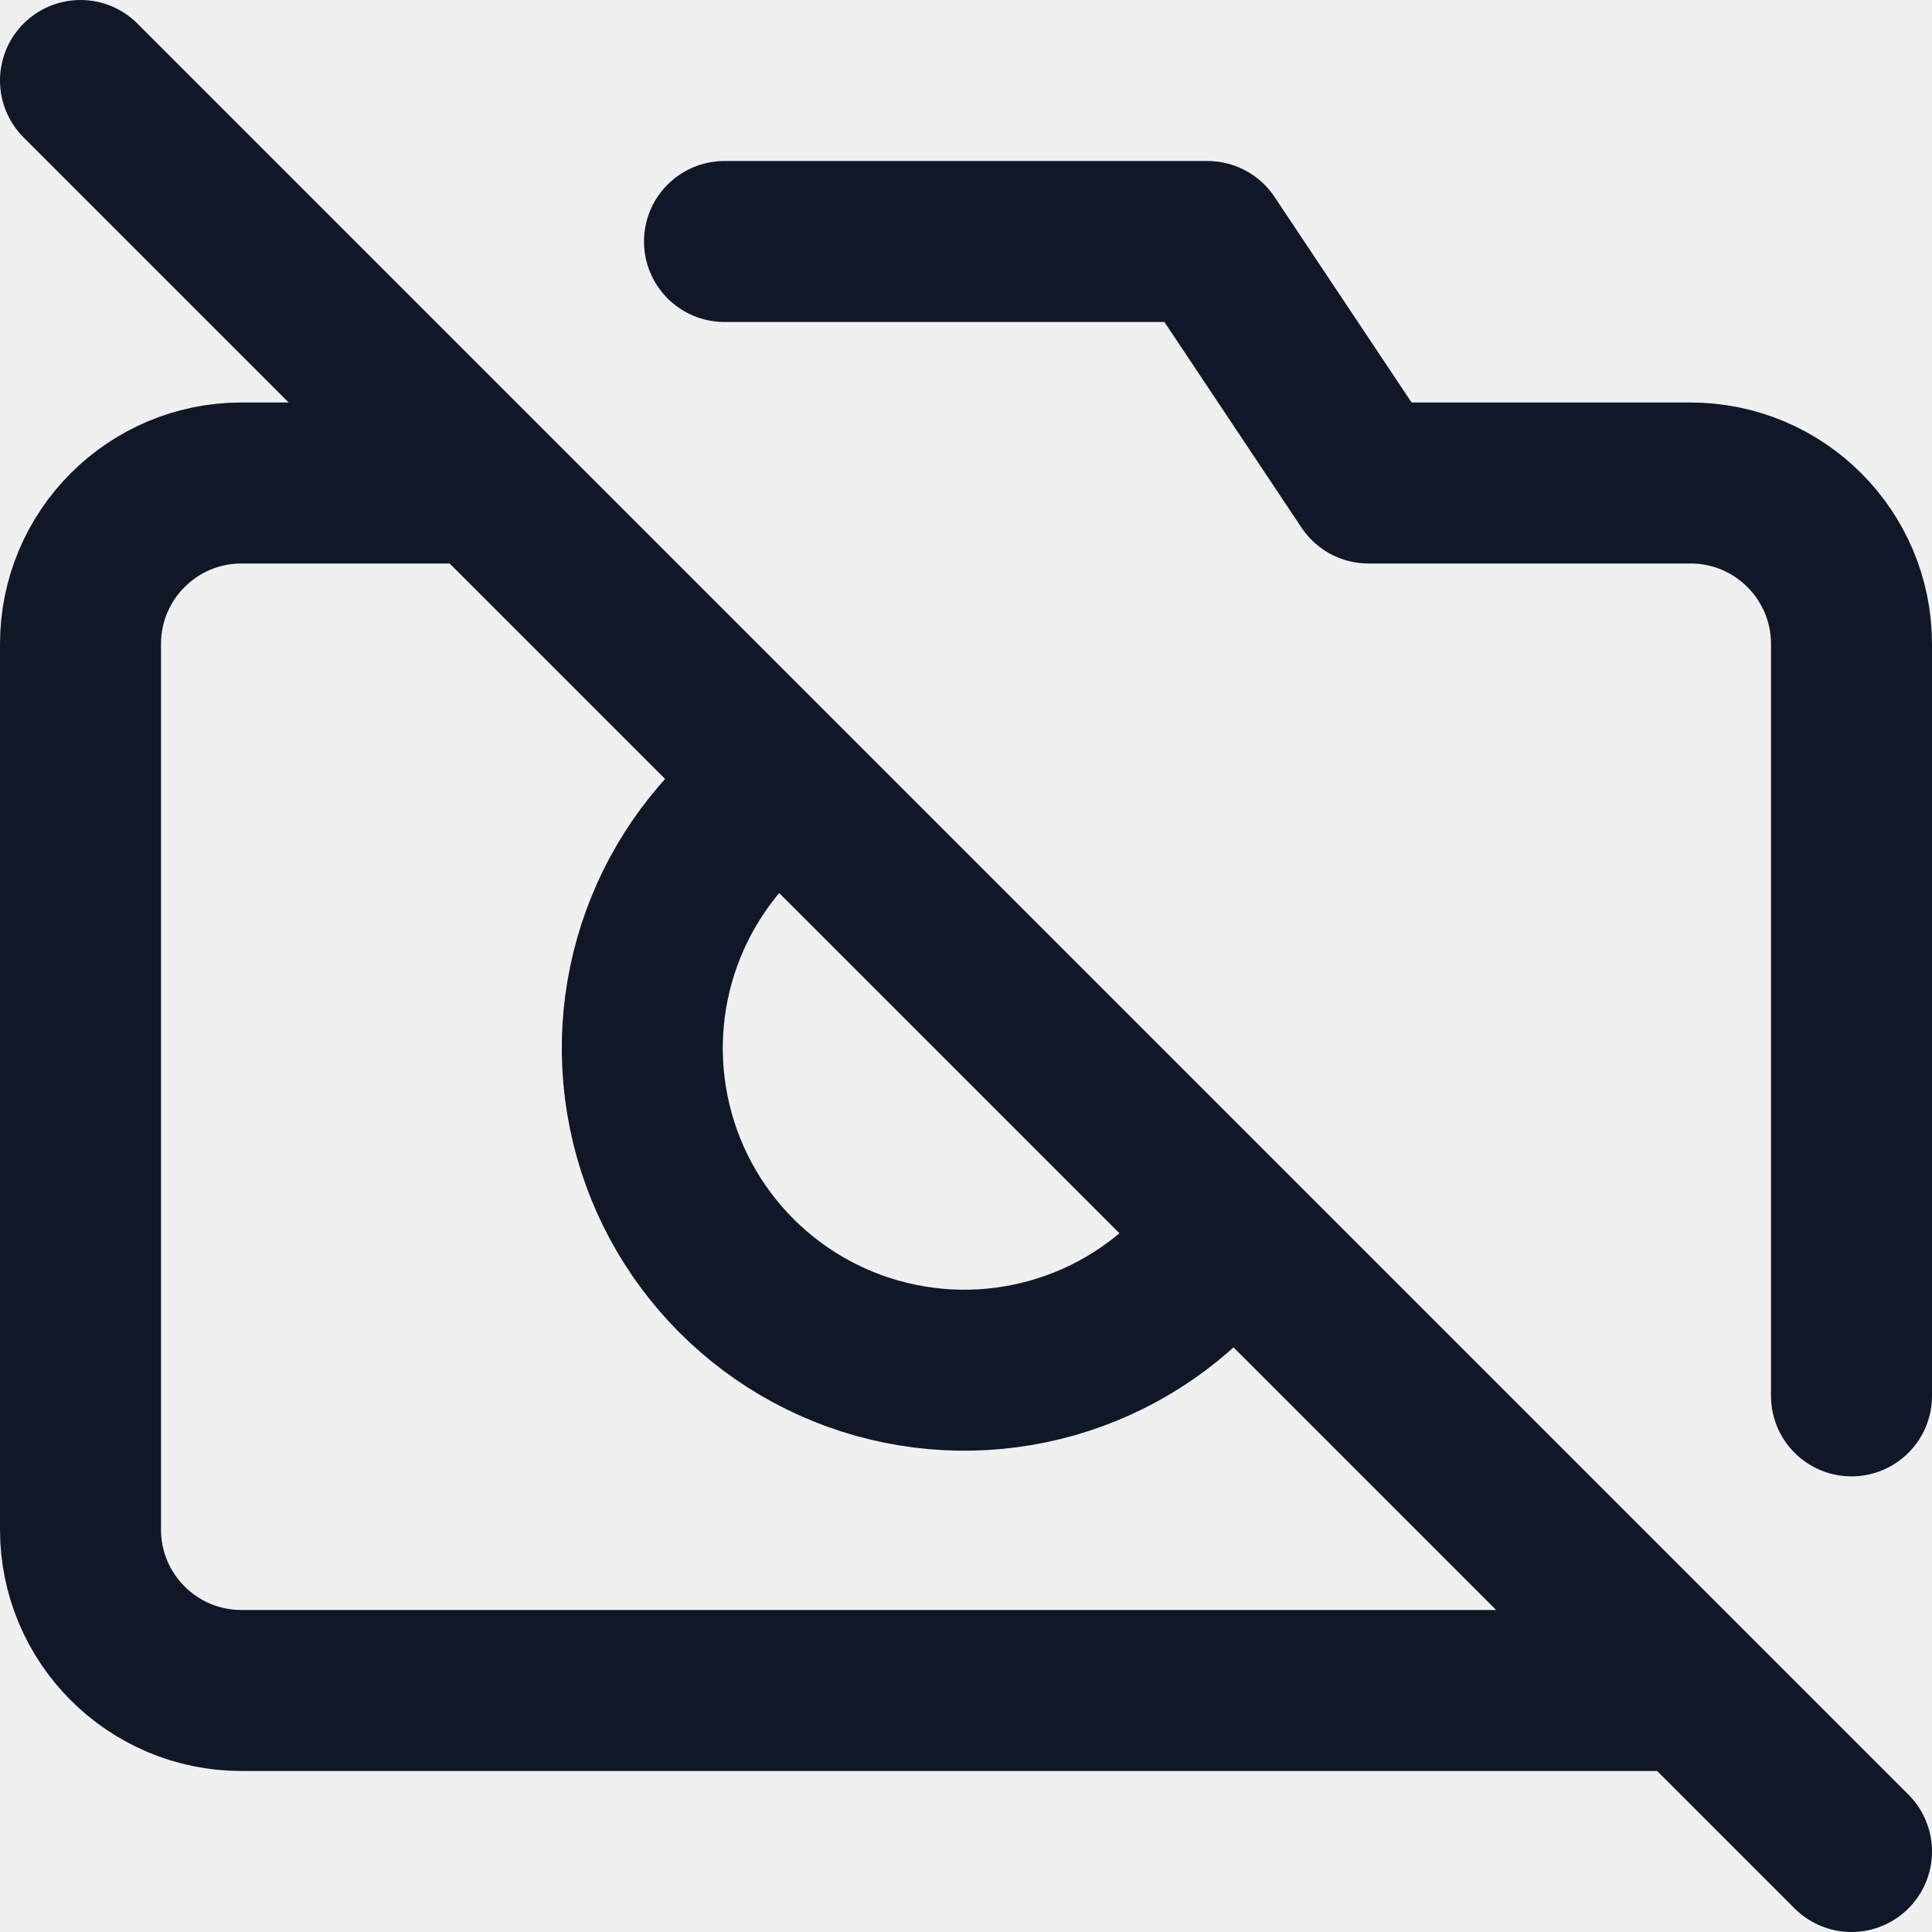
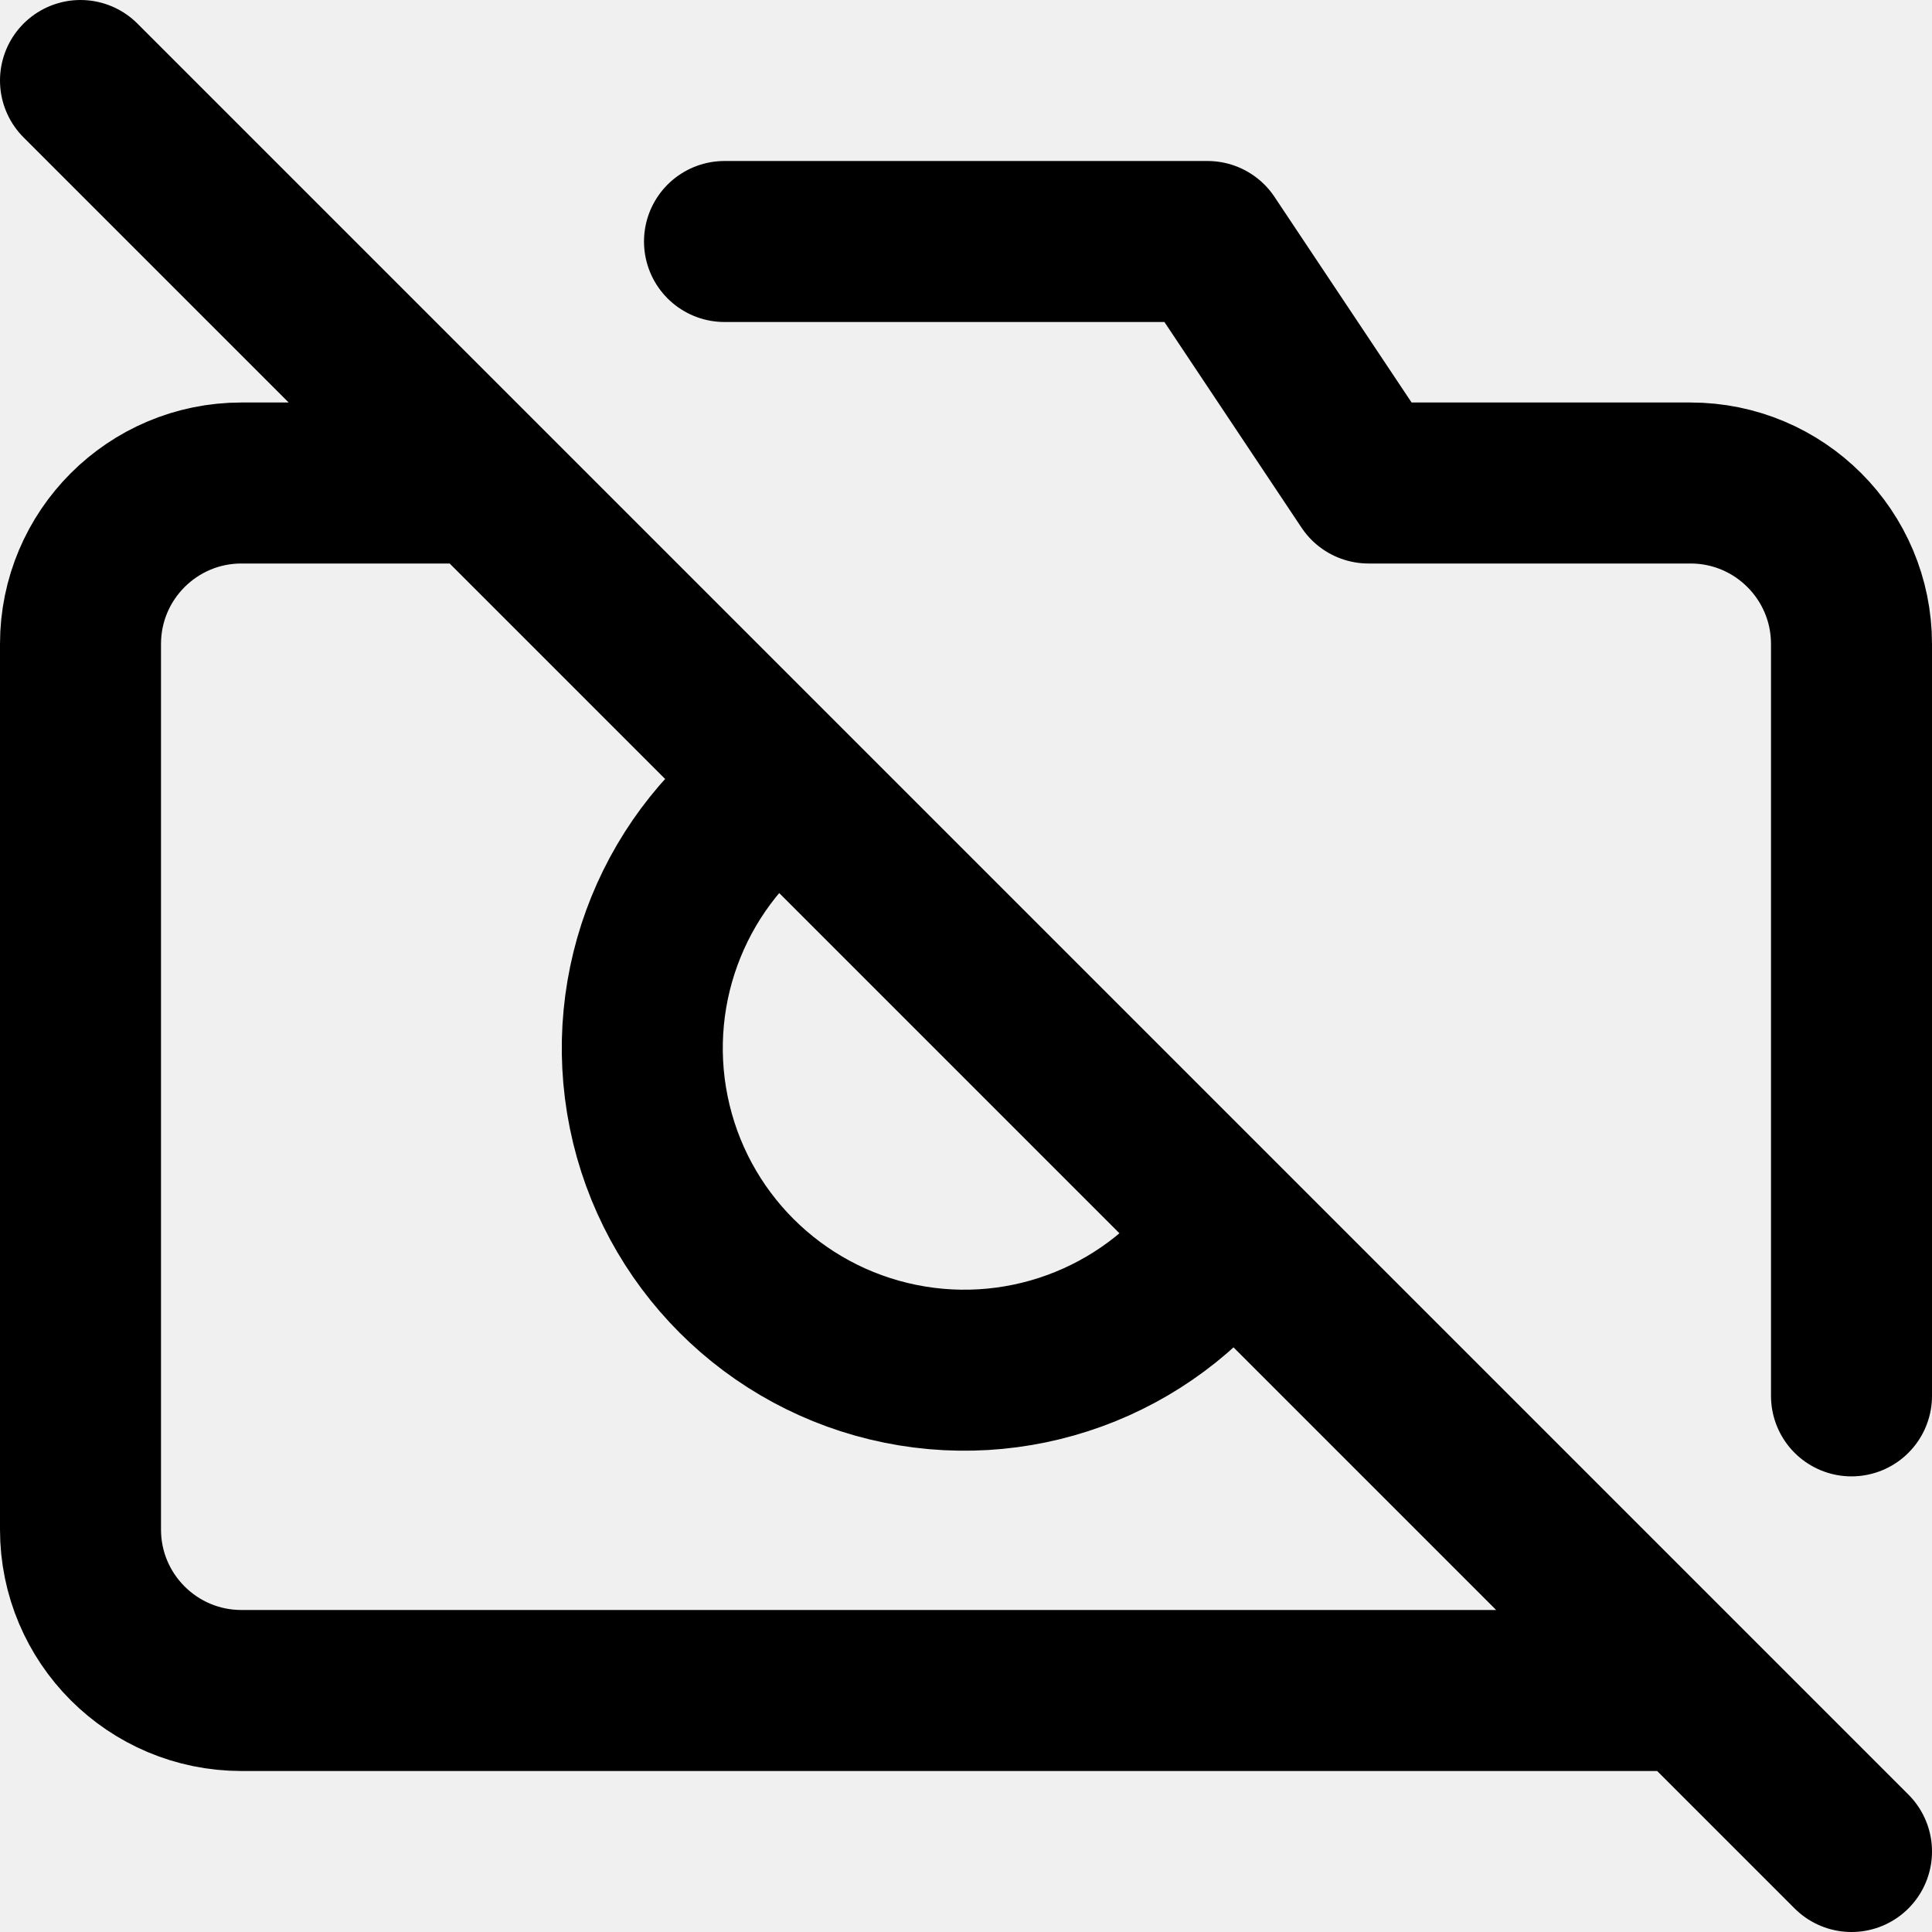
<svg xmlns="http://www.w3.org/2000/svg" width="24" height="24" fill="none">
  <g clip-path="url(#a)">
-     <path stroke="#101828" stroke-linecap="round" stroke-linejoin="round" stroke-width="2" d="m1 1 22 22M9 3h6l2 3h4a2 2 0 0 1 2 2v9.34m-7.72-2.06a4 4 0 1 1-5.56-5.56M21 21H3a2 2 0 0 1-2-2V8a2 2 0 0 1 2-2h3z" />
+     <path stroke="currentColor" stroke-linecap="round" stroke-linejoin="round" stroke-width="2" d="m1 1 22 22M9 3h6l2 3h4a2 2 0 0 1 2 2v9.34m-7.72-2.06a4 4 0 1 1-5.56-5.56M21 21H3a2 2 0 0 1-2-2V8a2 2 0 0 1 2-2h3z" />
  </g>
  <defs>
    <clipPath id="a">
      <path fill="#fff" d="M0 0h24v24H0z" />
    </clipPath>
  </defs>
</svg>
